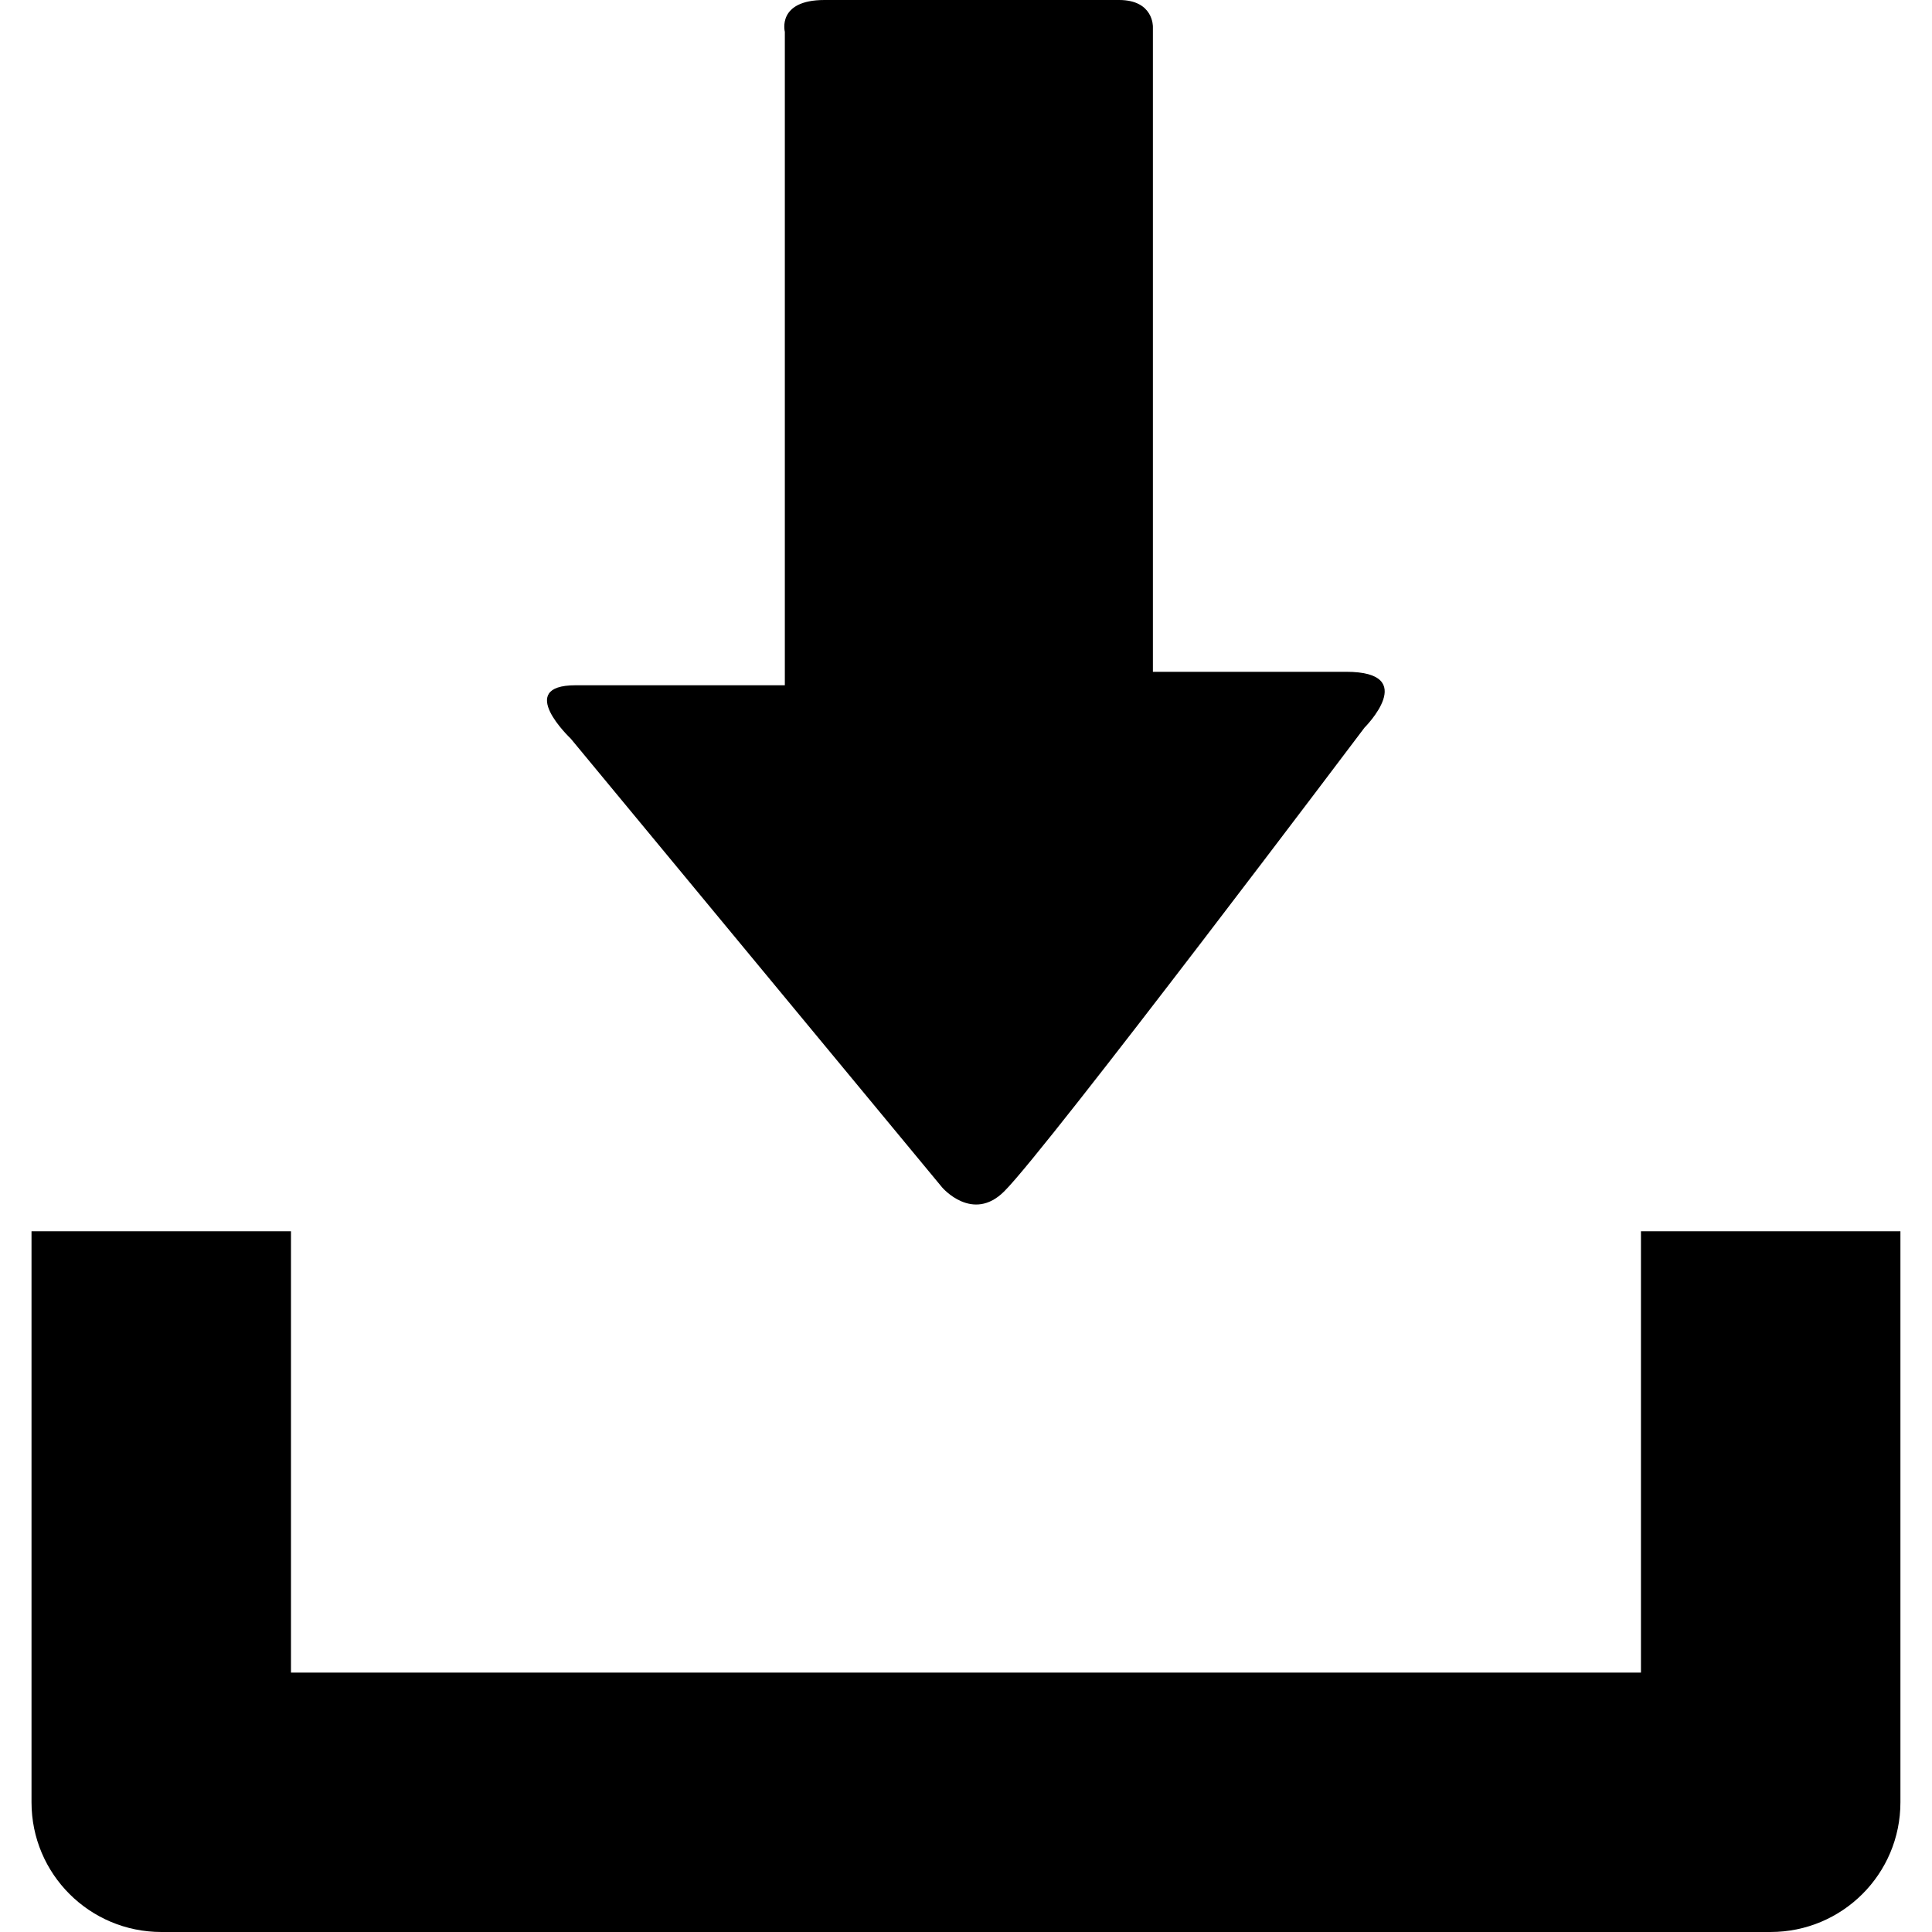
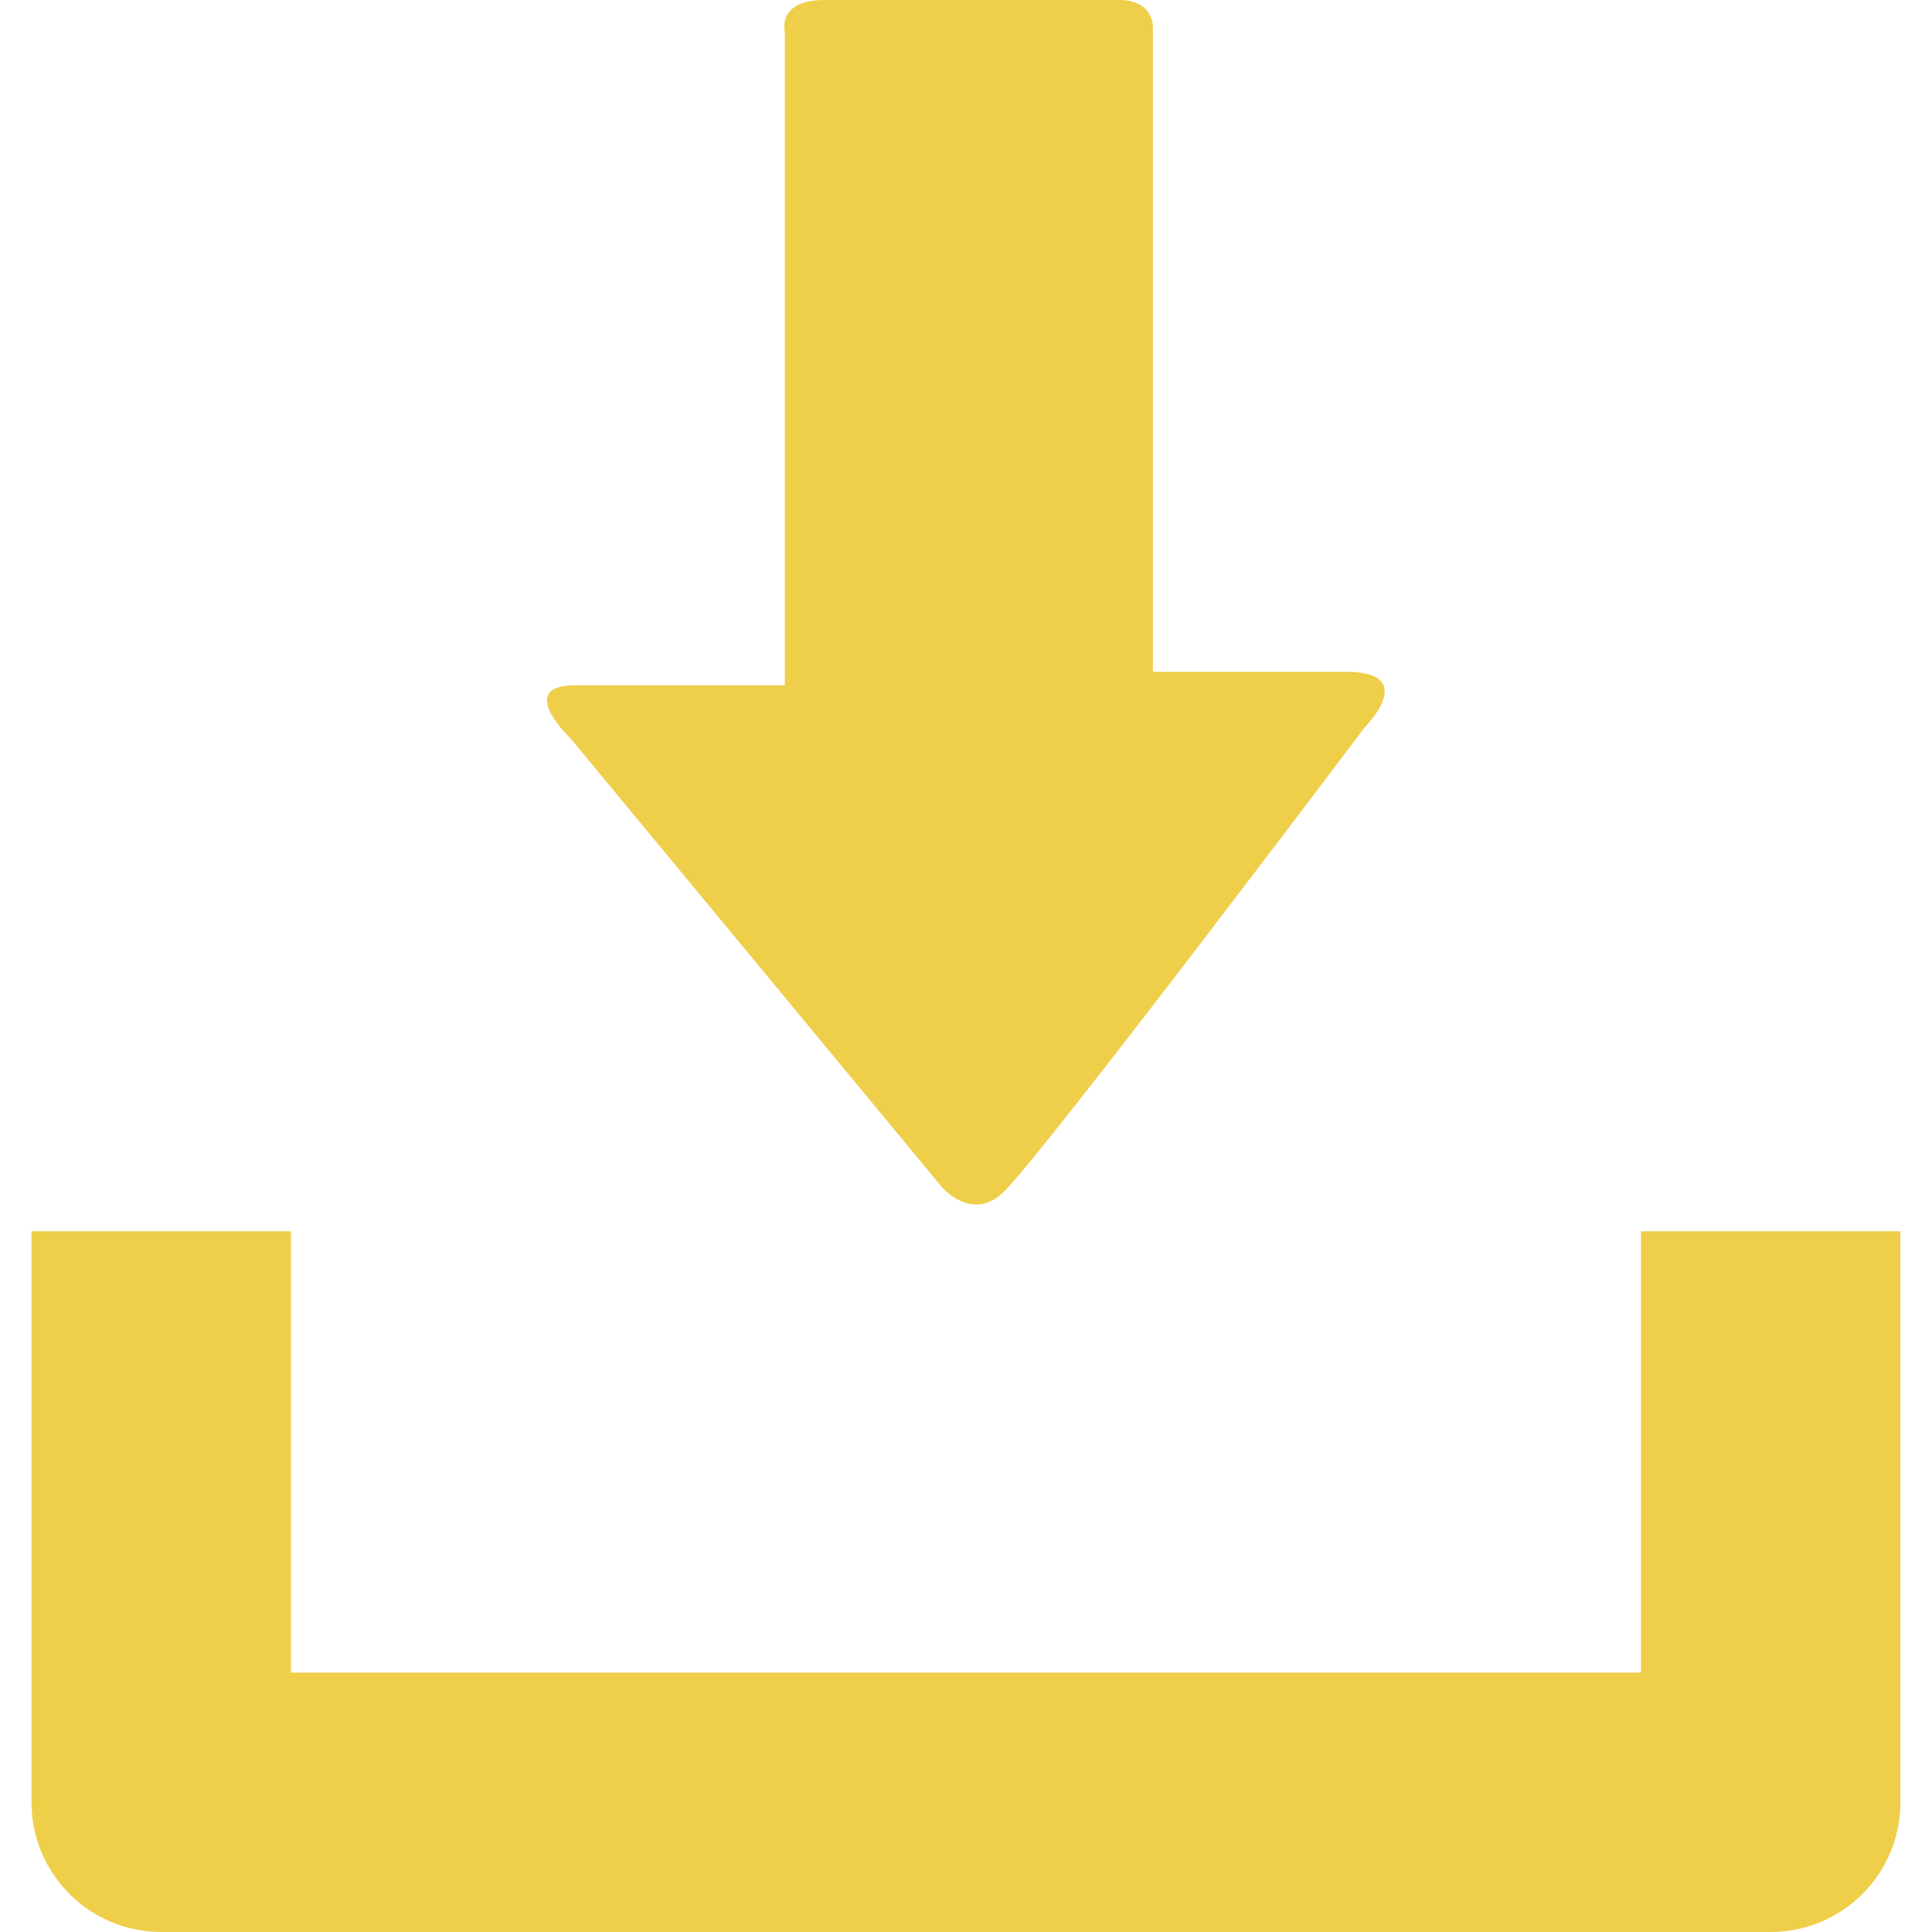
- <svg xmlns="http://www.w3.org/2000/svg" fill="#000000" height="800px" width="800px" version="1.1" id="Capa_1" viewBox="0 0 29.978 29.978" xml:space="preserve">
+ <svg xmlns="http://www.w3.org/2000/svg" fill="#EFCE4A" height="800px" width="800px" version="1.1" id="Capa_1" viewBox="0 0 29.978 29.978" xml:space="preserve">
  <g>
    <path d="M25.462,19.105v6.848H4.515v-6.848H0.489v8.861c0,1.111,0.9,2.012,2.016,2.012h24.967c1.115,0,2.016-0.9,2.016-2.012   v-8.861H25.462z" />
    <path d="M14.62,18.426l-5.764-6.965c0,0-0.877-0.828,0.074-0.828s3.248,0,3.248,0s0-0.557,0-1.416c0-2.449,0-6.906,0-8.723   c0,0-0.129-0.494,0.615-0.494c0.75,0,4.035,0,4.572,0c0.536,0,0.524,0.416,0.524,0.416c0,1.762,0,6.373,0,8.742   c0,0.768,0,1.266,0,1.266s1.842,0,2.998,0c1.154,0,0.285,0.867,0.285,0.867s-4.904,6.51-5.588,7.193   C15.092,18.979,14.62,18.426,14.62,18.426z" />
    <g>
	</g>
    <g>
	</g>
    <g>
	</g>
    <g>
	</g>
    <g>
	</g>
    <g>
	</g>
    <g>
	</g>
    <g>
	</g>
    <g>
	</g>
    <g>
	</g>
    <g>
	</g>
    <g>
	</g>
    <g>
	</g>
    <g>
	</g>
    <g>
	</g>
  </g>
</svg>
